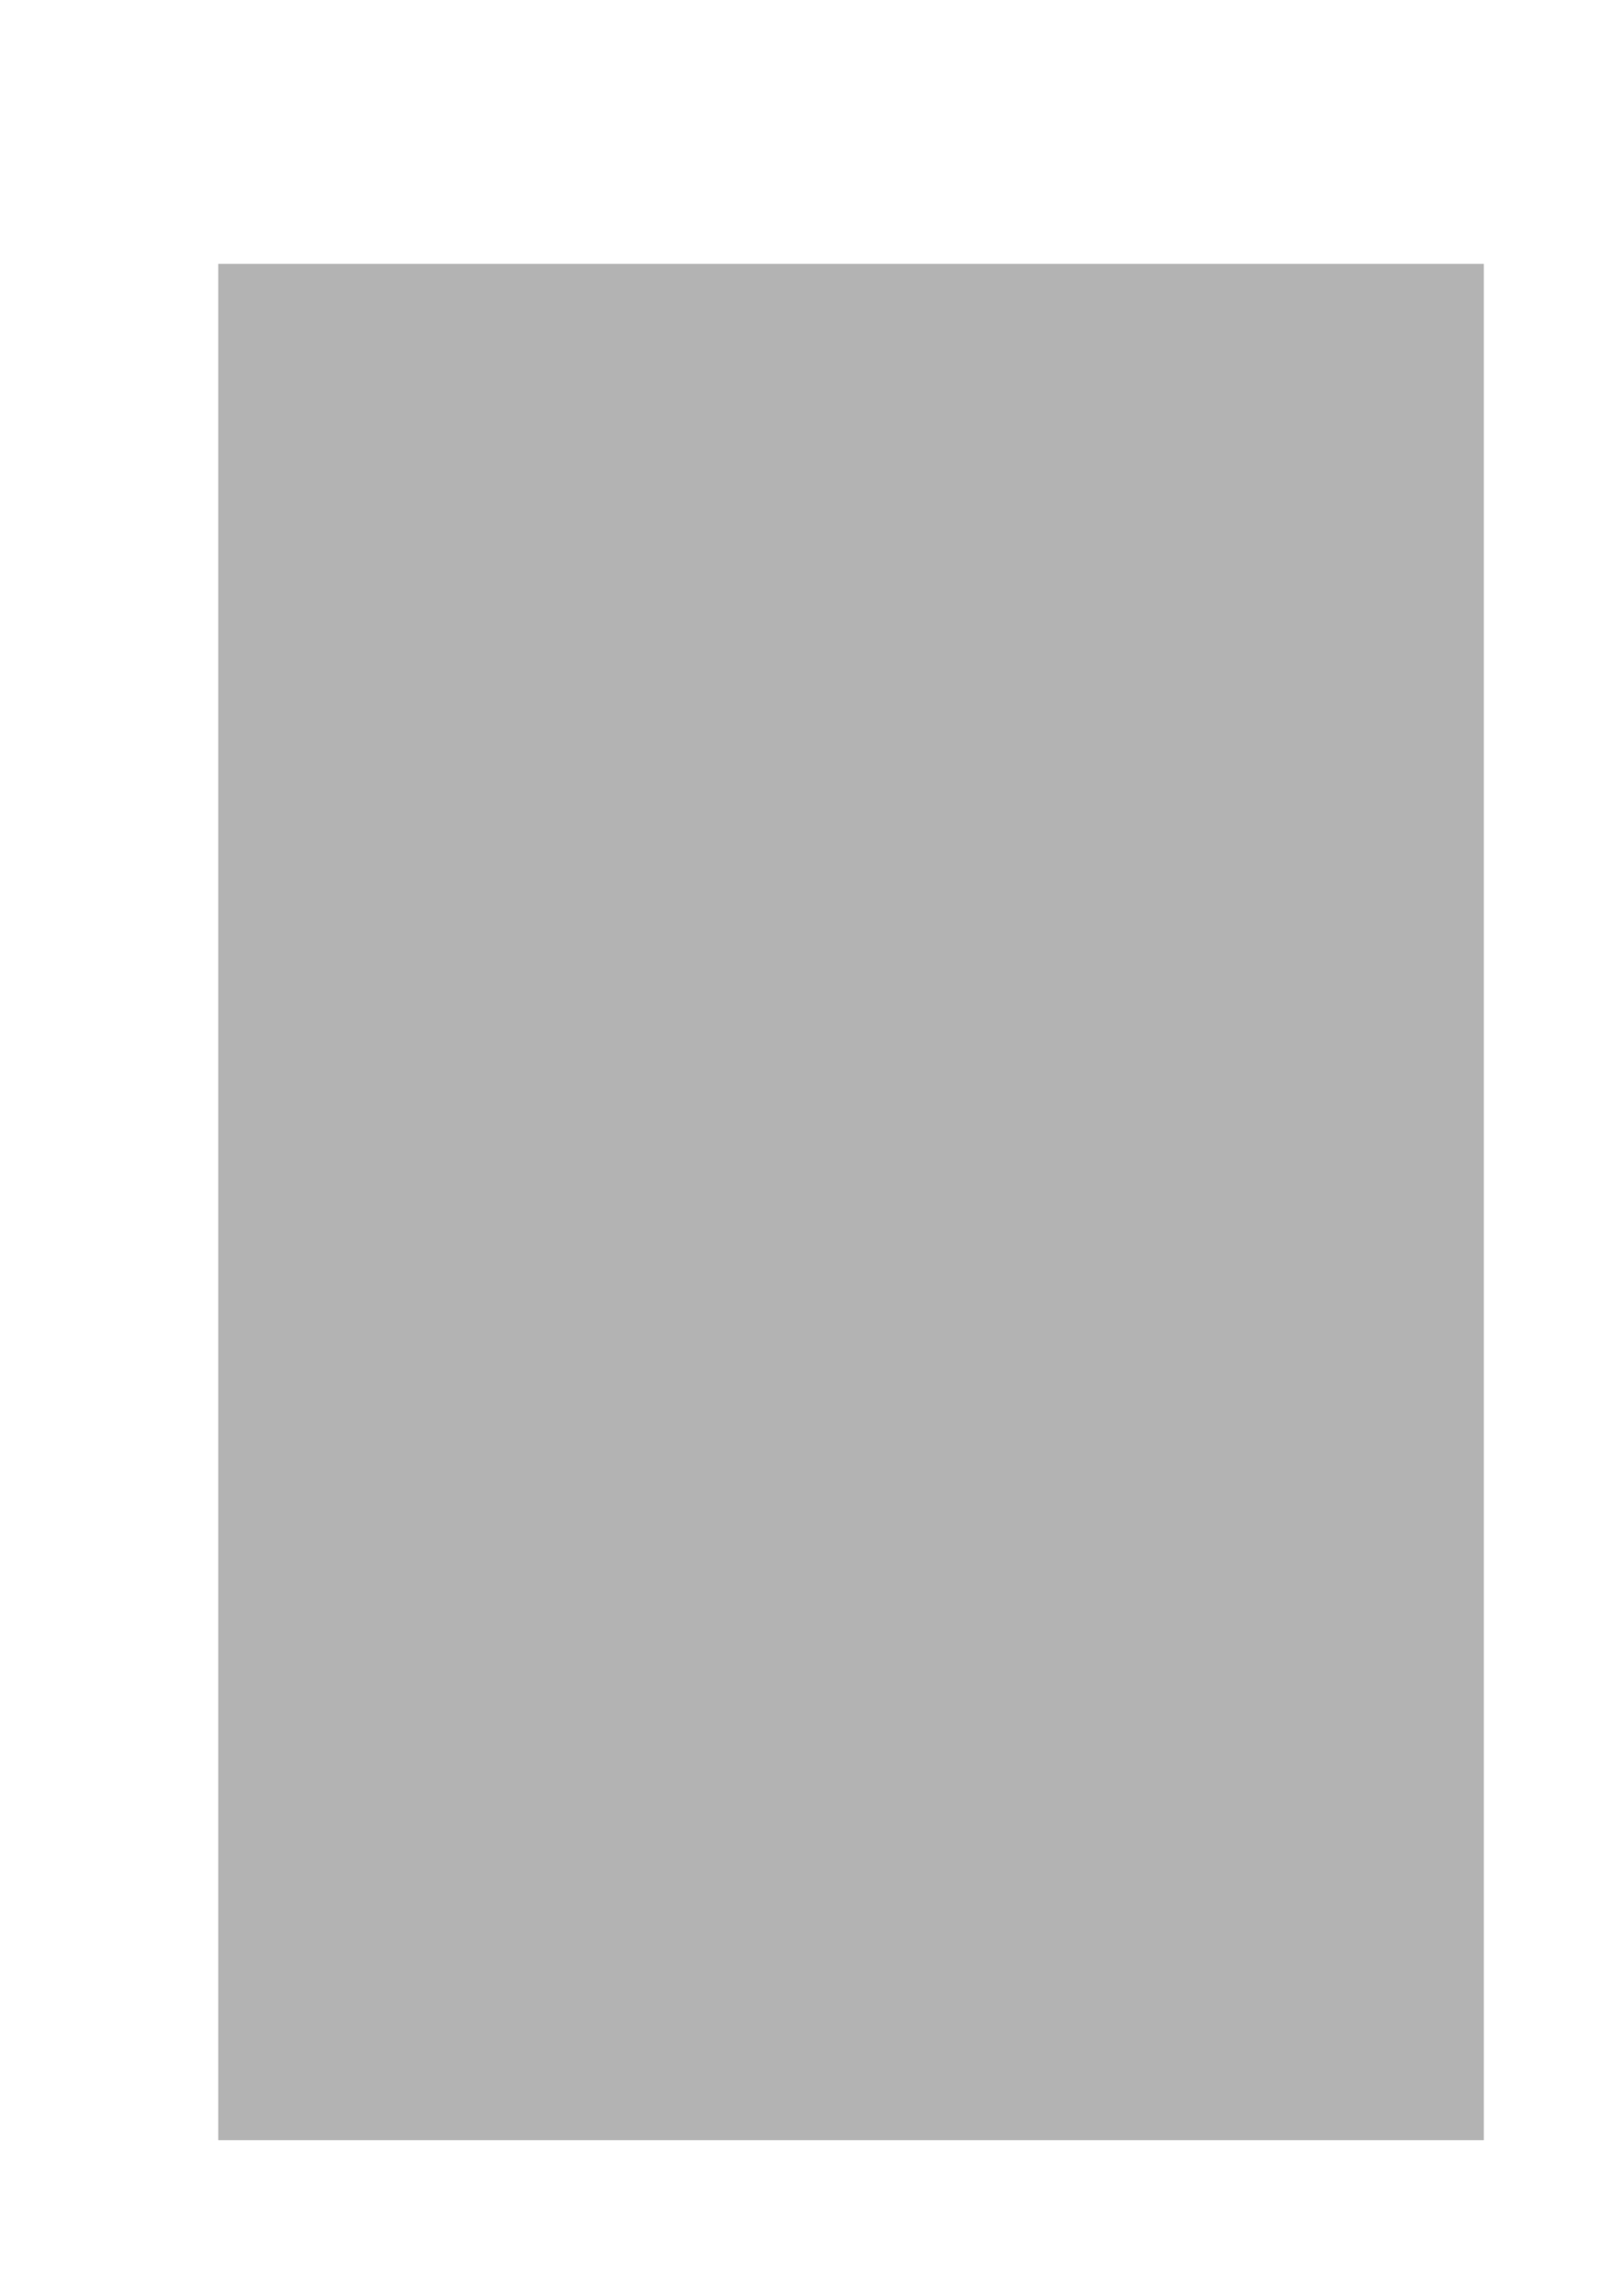
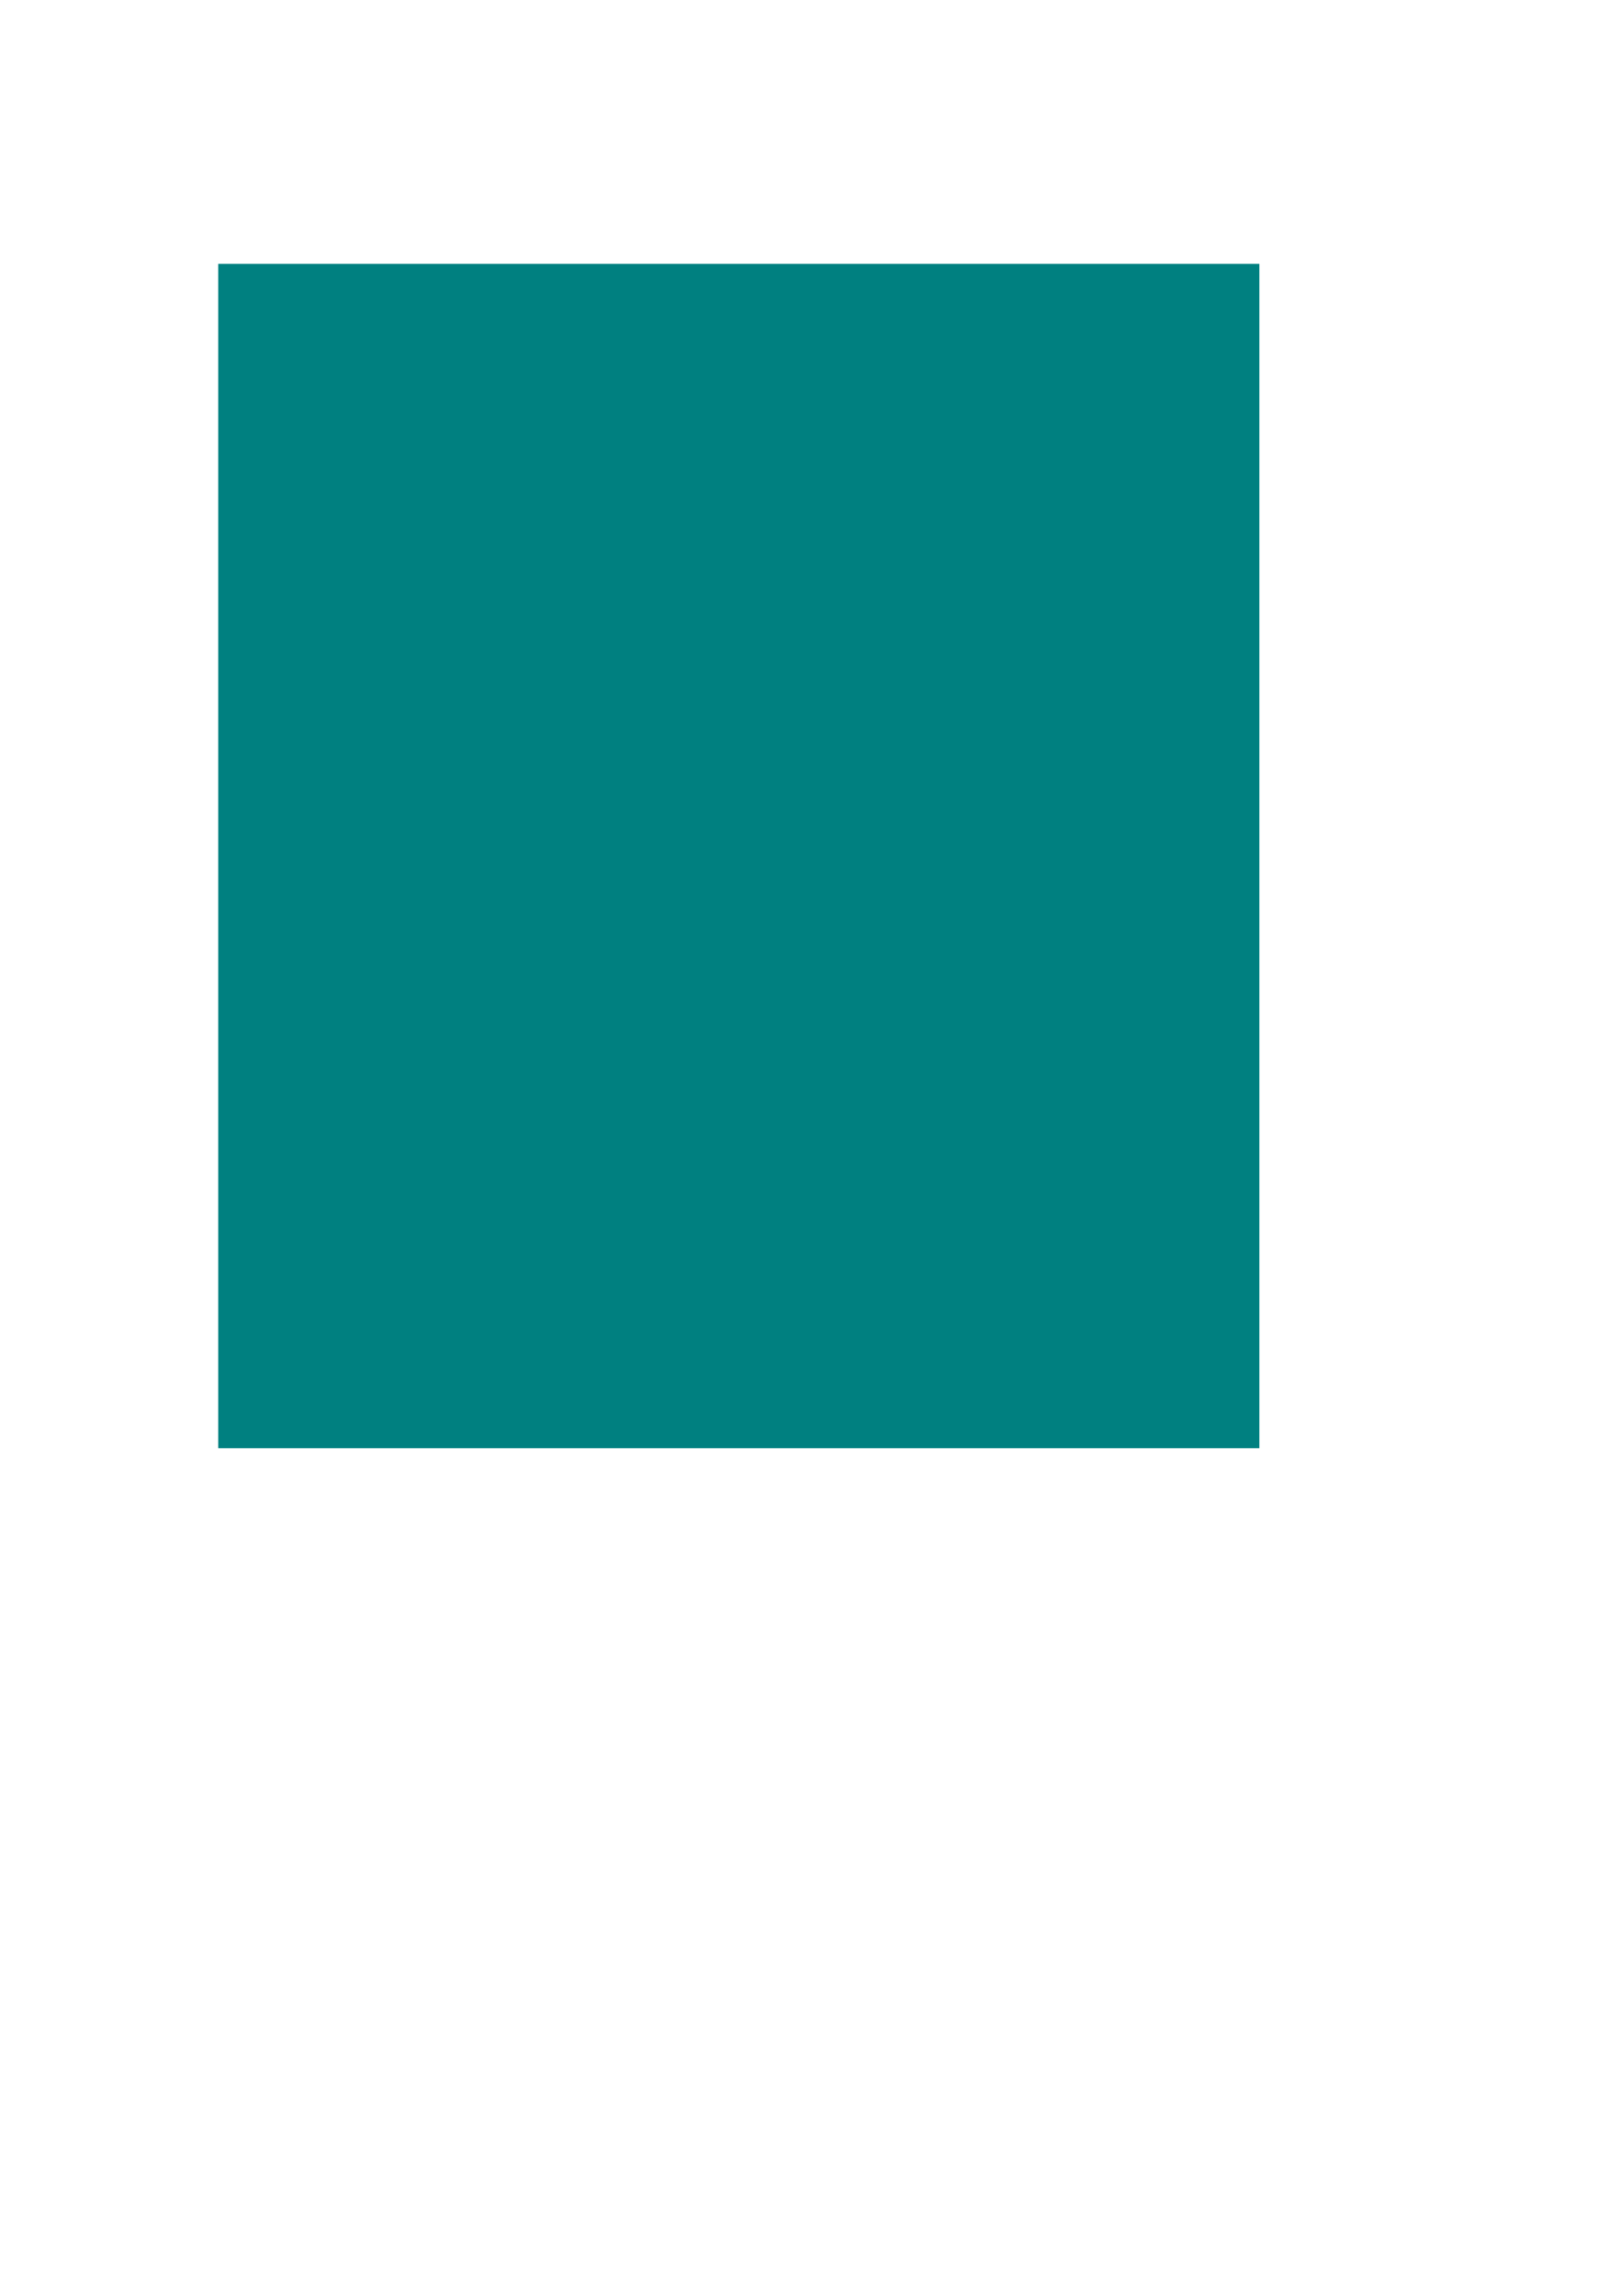
<svg xmlns="http://www.w3.org/2000/svg" width="744.094" height="1052.362" id="svg2" version="1.1">
  <defs id="defs4" />
  <g id="layer1">
-     <rect style="fill:#b3b3b3" id="rect2985" width="580" height="860" x="100" y="120.934" />
+     <rect style="fill:#008080" id="rect2985" width="477.143" height="542.857" x="100" y="120.934" />
  </g>
</svg>
